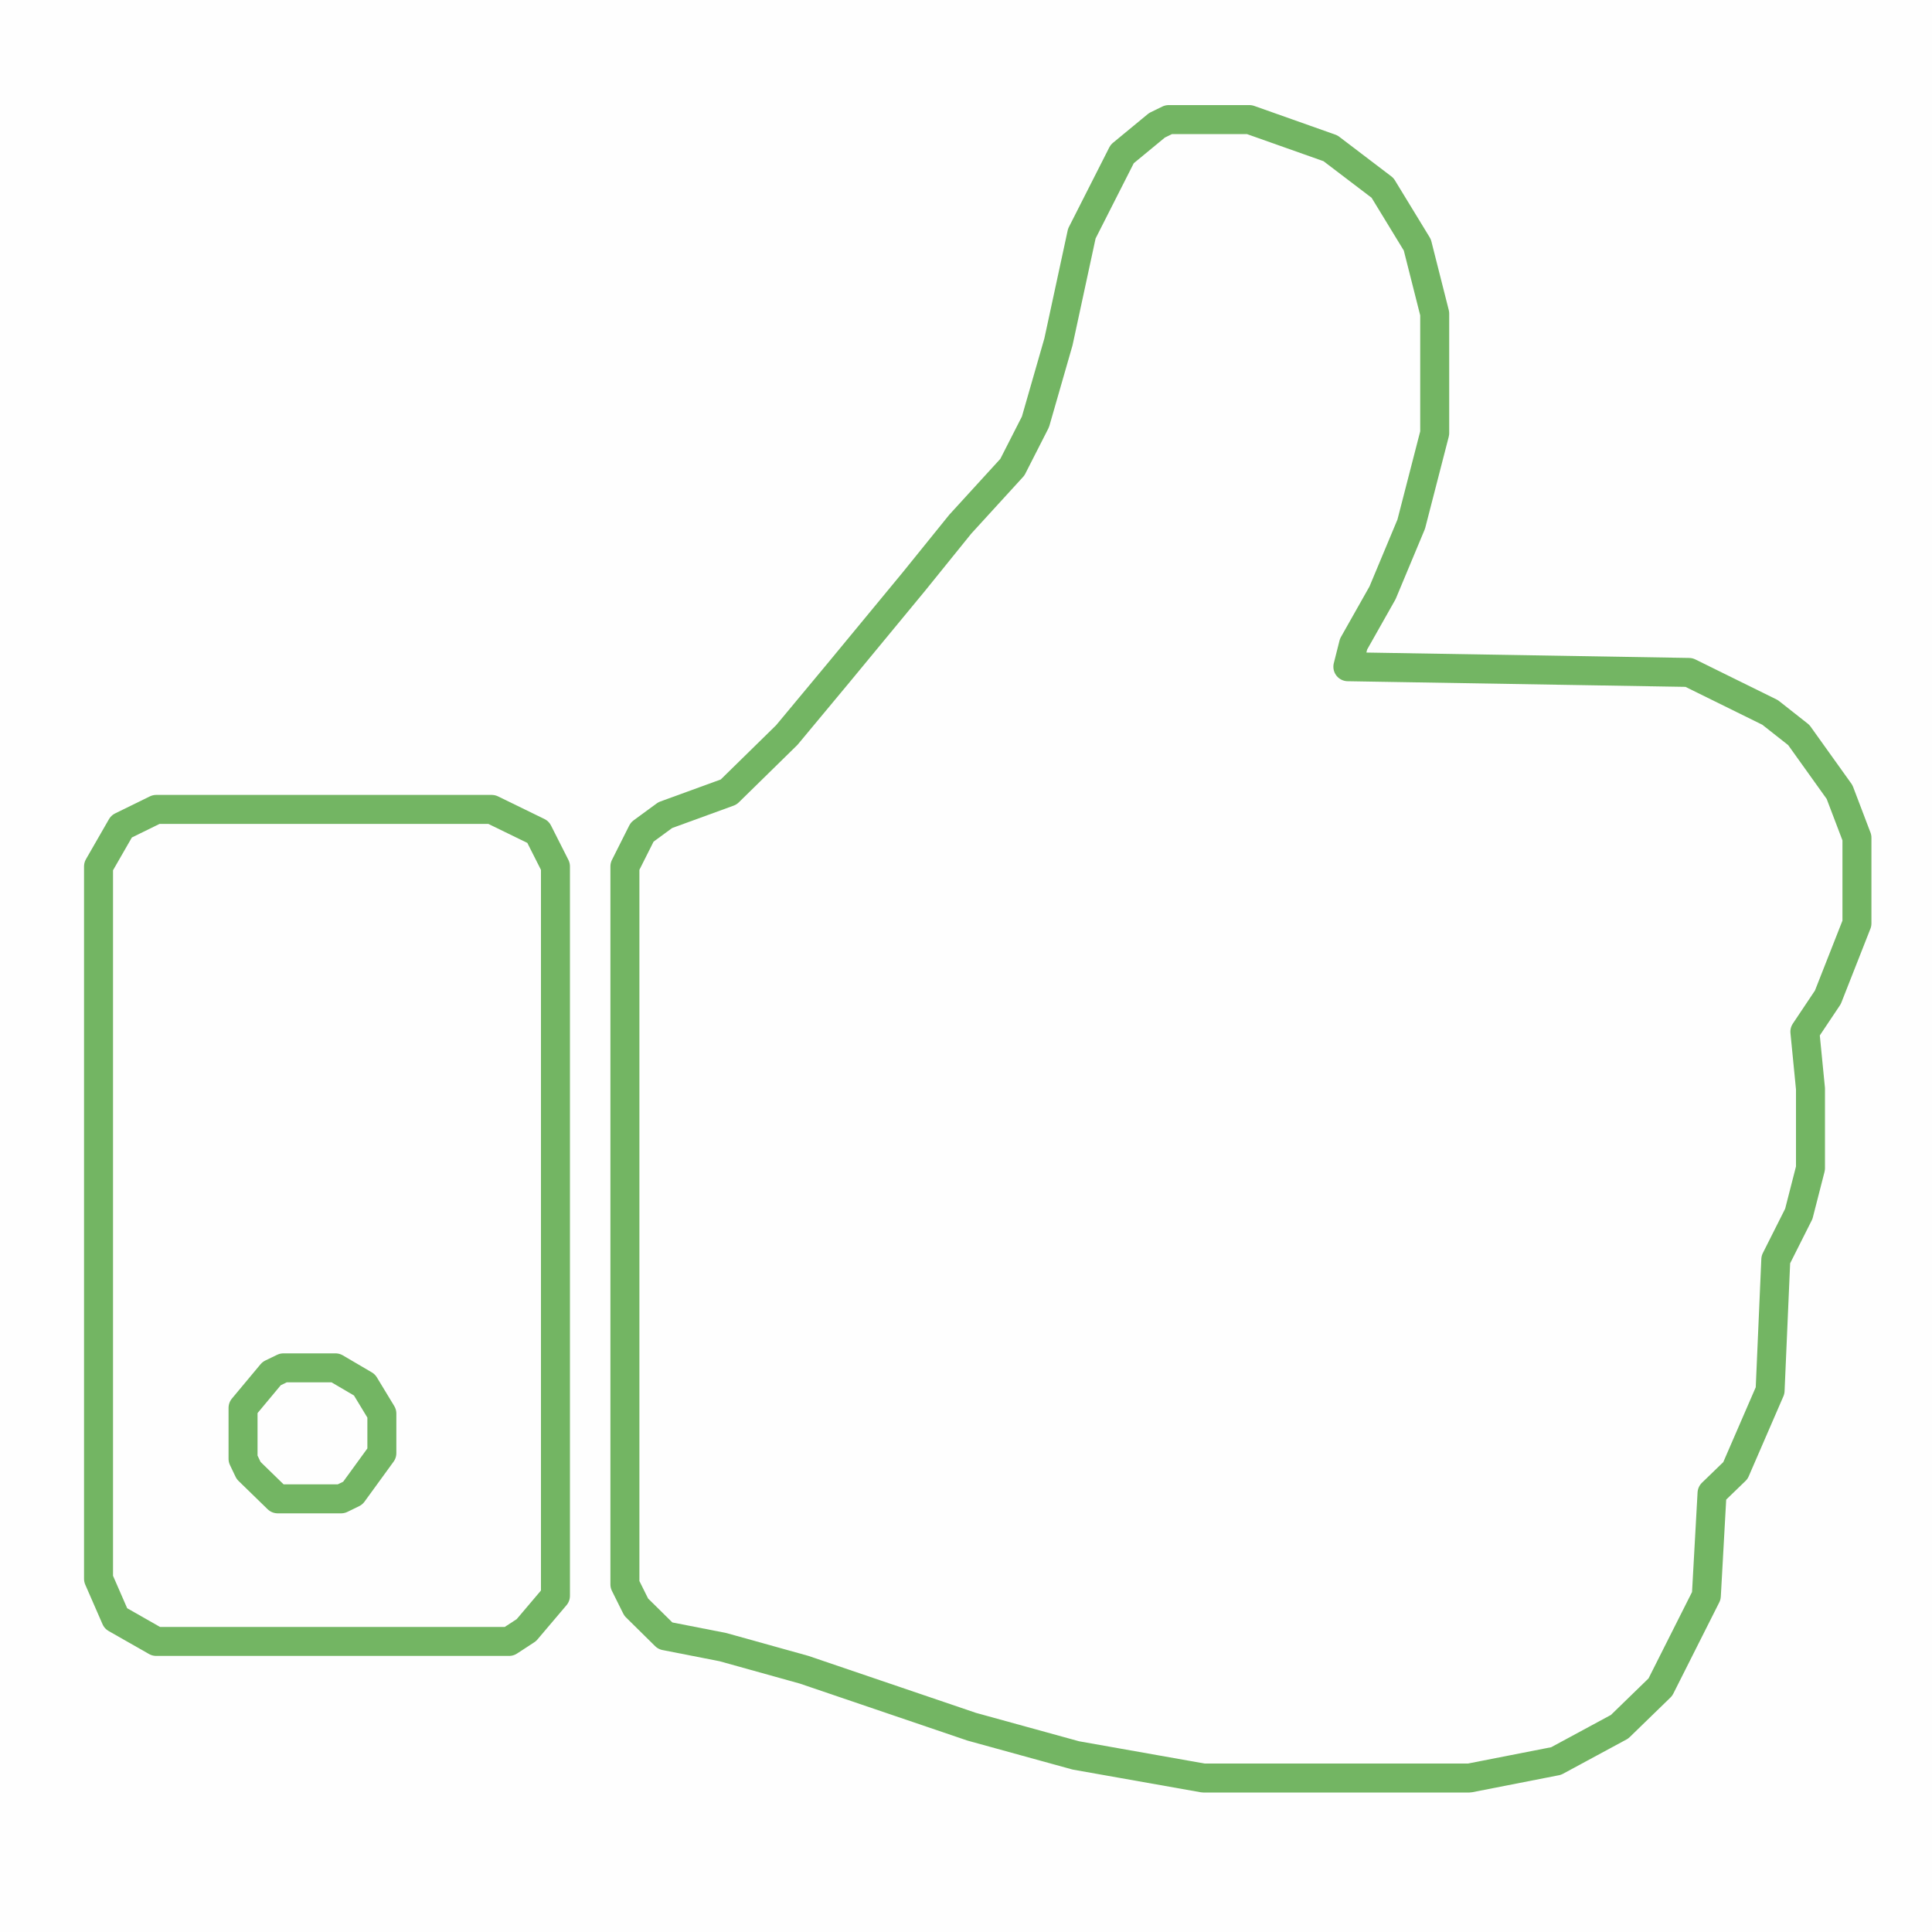
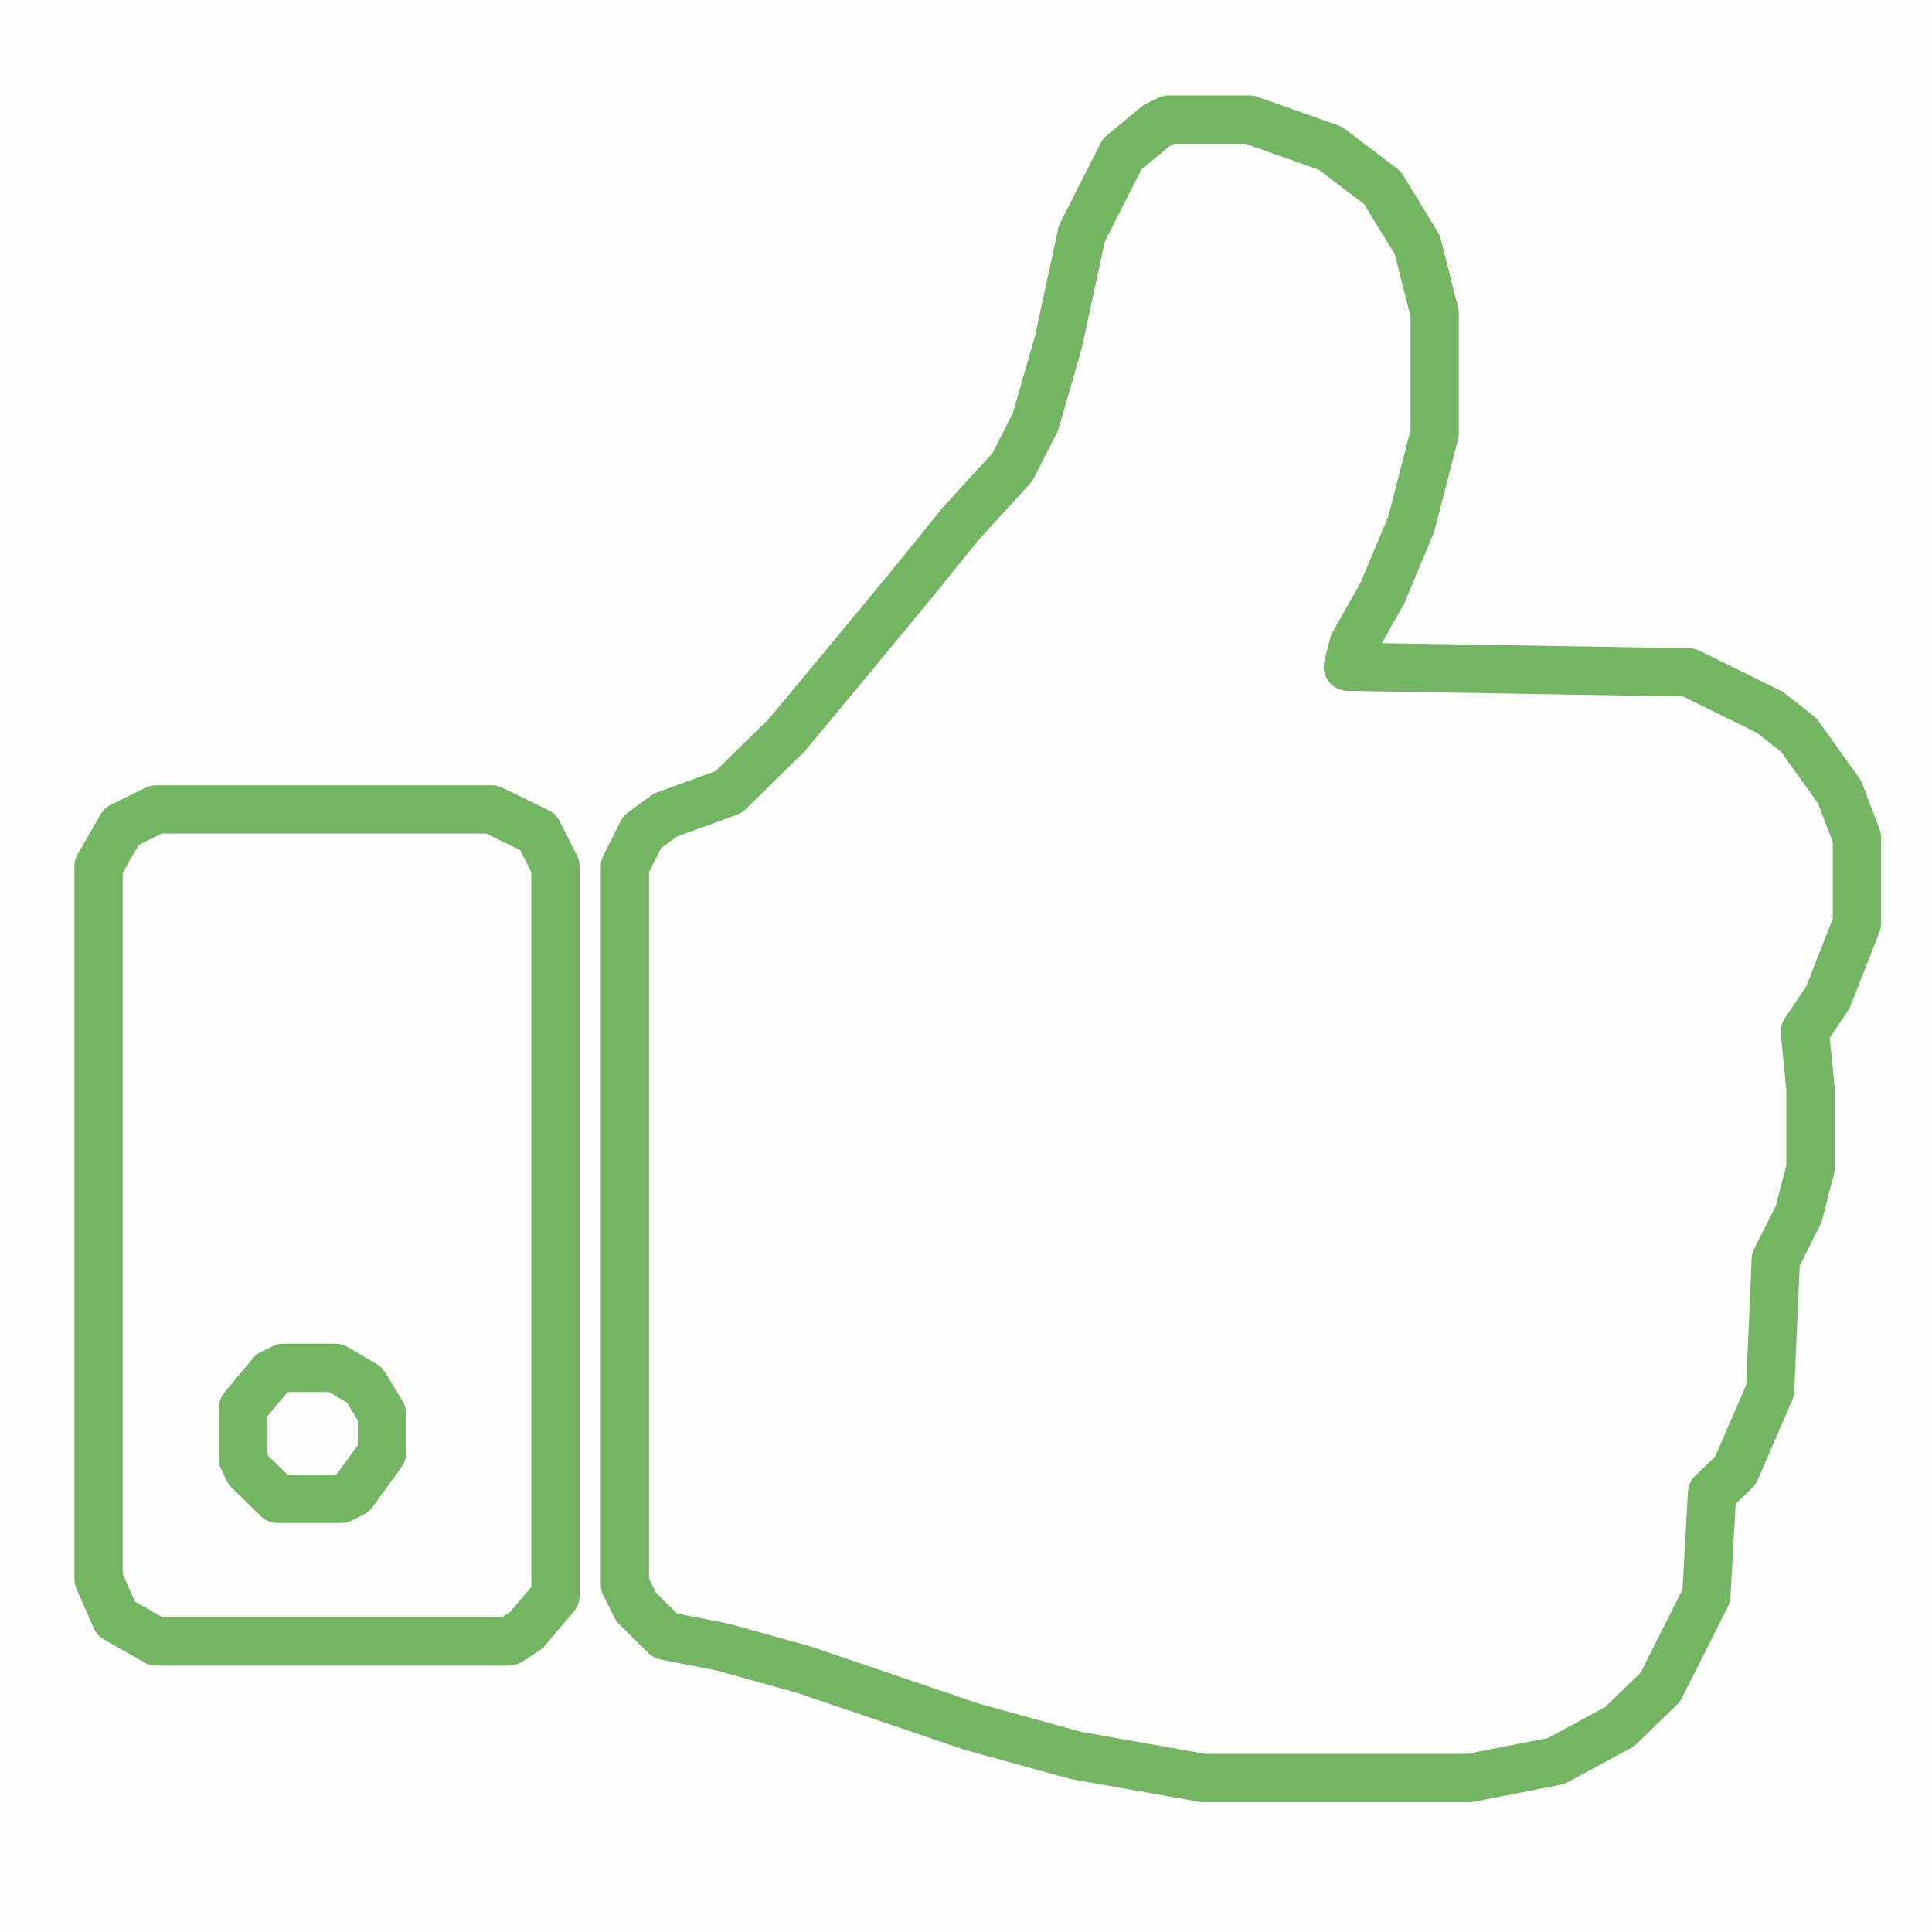
<svg xmlns="http://www.w3.org/2000/svg" viewBox="0 0 20 20">
  <g id="surface1" transform="matrix(1, 0, 0, 1, -4.440892098500626e-16, 0)">
    <rect x="0" y="0" width="20" height="20" style="fill:rgb(99.608%,99.608%,99.608%);fill-opacity:1;stroke:none;" />
-     <path style="fill-rule: nonzero; fill-opacity: 1; paint-order: fill; stroke-width: 0.3px; stroke: rgb(115, 181, 99); fill: rgba(115, 181, 99, 0); stroke-linejoin: round; stroke-linecap: round;" d="M 12.098 1.238 L 12.934 1.238 L 13.773 1.535 L 14.312 1.945 L 14.672 2.535 L 14.852 3.246 L 14.852 4.484 L 14.609 5.426 L 14.312 6.137 L 14.012 6.668 L 13.953 6.902 L 17.484 6.961 L 18.324 7.375 L 18.621 7.609 L 19.043 8.199 L 19.223 8.672 L 19.223 9.559 L 18.922 10.324 L 18.684 10.68 L 18.742 11.27 L 18.742 12.094 L 18.621 12.566 L 18.383 13.039 L 18.324 14.395 L 17.965 15.223 L 17.723 15.457 L 17.664 16.52 L 17.188 17.465 L 16.766 17.875 L 16.109 18.23 L 15.211 18.406 L 12.457 18.406 L 11.137 18.172 L 10.059 17.875 L 8.324 17.285 L 7.484 17.051 L 6.887 16.934 L 6.586 16.637 L 6.469 16.402 L 6.469 8.969 L 6.648 8.613 L 6.887 8.438 L 7.543 8.199 L 8.145 7.609 L 8.684 6.961 L 9.461 6.02 L 9.941 5.426 L 10.48 4.836 L 10.719 4.367 L 10.957 3.539 L 11.199 2.418 L 11.617 1.594 L 11.977 1.297 Z M 12.098 1.238 " />
-     <path style="fill-rule: nonzero; fill-opacity: 1; fill: rgba(115, 181, 100, 0); stroke: rgb(115, 181, 99); stroke-width: 0.3px; stroke-linejoin: round; stroke-linecap: round;" d="M 1.617 8.379 L 5.09 8.379 L 5.57 8.613 L 5.75 8.969 L 5.75 16.52 L 5.449 16.875 L 5.27 16.992 L 1.617 16.992 L 1.199 16.754 L 1.02 16.344 L 1.02 8.969 L 1.258 8.555 Z M 1.617 8.379 " />
-     <path style="fill-rule: nonzero; fill-opacity: 1; fill: rgba(251, 253, 251, 0); stroke: rgb(115, 181, 99); stroke-width: 0.3px; stroke-linecap: round; stroke-linejoin: round;" d="M 2.934 14.16 L 3.473 14.16 L 3.773 14.336 L 3.953 14.633 L 3.953 15.043 L 3.652 15.457 L 3.531 15.516 L 2.875 15.516 L 2.574 15.223 L 2.516 15.102 L 2.516 14.574 L 2.812 14.219 Z M 2.934 14.16 " />
+     <path style="fill-rule: nonzero; fill-opacity: 1; paint-order: fill; stroke: rgb(115, 181, 99); fill: rgba(115, 181, 99, 0); stroke-linejoin: round; stroke-linecap: round; stroke-width: 0.5px;" d="M 12.098 1.238 L 12.934 1.238 L 13.773 1.535 L 14.312 1.945 L 14.672 2.535 L 14.852 3.246 L 14.852 4.484 L 14.609 5.426 L 14.312 6.137 L 14.012 6.668 L 13.953 6.902 L 17.484 6.961 L 18.324 7.375 L 18.621 7.609 L 19.043 8.199 L 19.223 8.672 L 19.223 9.559 L 18.922 10.324 L 18.684 10.68 L 18.742 11.27 L 18.742 12.094 L 18.621 12.566 L 18.383 13.039 L 18.324 14.395 L 17.965 15.223 L 17.723 15.457 L 17.664 16.52 L 17.188 17.465 L 16.766 17.875 L 16.109 18.23 L 15.211 18.406 L 12.457 18.406 L 11.137 18.172 L 10.059 17.875 L 8.324 17.285 L 7.484 17.051 L 6.887 16.934 L 6.586 16.637 L 6.469 16.402 L 6.469 8.969 L 6.648 8.613 L 6.887 8.438 L 7.543 8.199 L 8.145 7.609 L 8.684 6.961 L 9.461 6.02 L 9.941 5.426 L 10.48 4.836 L 10.719 4.367 L 10.957 3.539 L 11.199 2.418 L 11.617 1.594 L 11.977 1.297 Z M 12.098 1.238 " />
+     <path style="fill-rule: nonzero; fill-opacity: 1; fill: rgba(115, 181, 100, 0); stroke: rgb(115, 181, 99); stroke-linejoin: round; stroke-linecap: round; stroke-width: 0.5px;" d="M 1.617 8.379 L 5.09 8.379 L 5.57 8.613 L 5.75 8.969 L 5.75 16.52 L 5.449 16.875 L 5.27 16.992 L 1.617 16.992 L 1.199 16.754 L 1.02 16.344 L 1.02 8.969 L 1.258 8.555 Z M 1.617 8.379 " />
+     <path style="fill-rule: nonzero; fill-opacity: 1; fill: rgba(251, 253, 251, 0); stroke: rgb(115, 181, 99); stroke-linecap: round; stroke-linejoin: round; stroke-width: 0.5px;" d="M 2.934 14.16 L 3.473 14.16 L 3.773 14.336 L 3.953 14.633 L 3.953 15.043 L 3.652 15.457 L 3.531 15.516 L 2.875 15.516 L 2.574 15.223 L 2.516 15.102 L 2.516 14.574 L 2.812 14.219 Z M 2.934 14.16 " />
  </g>
</svg>
